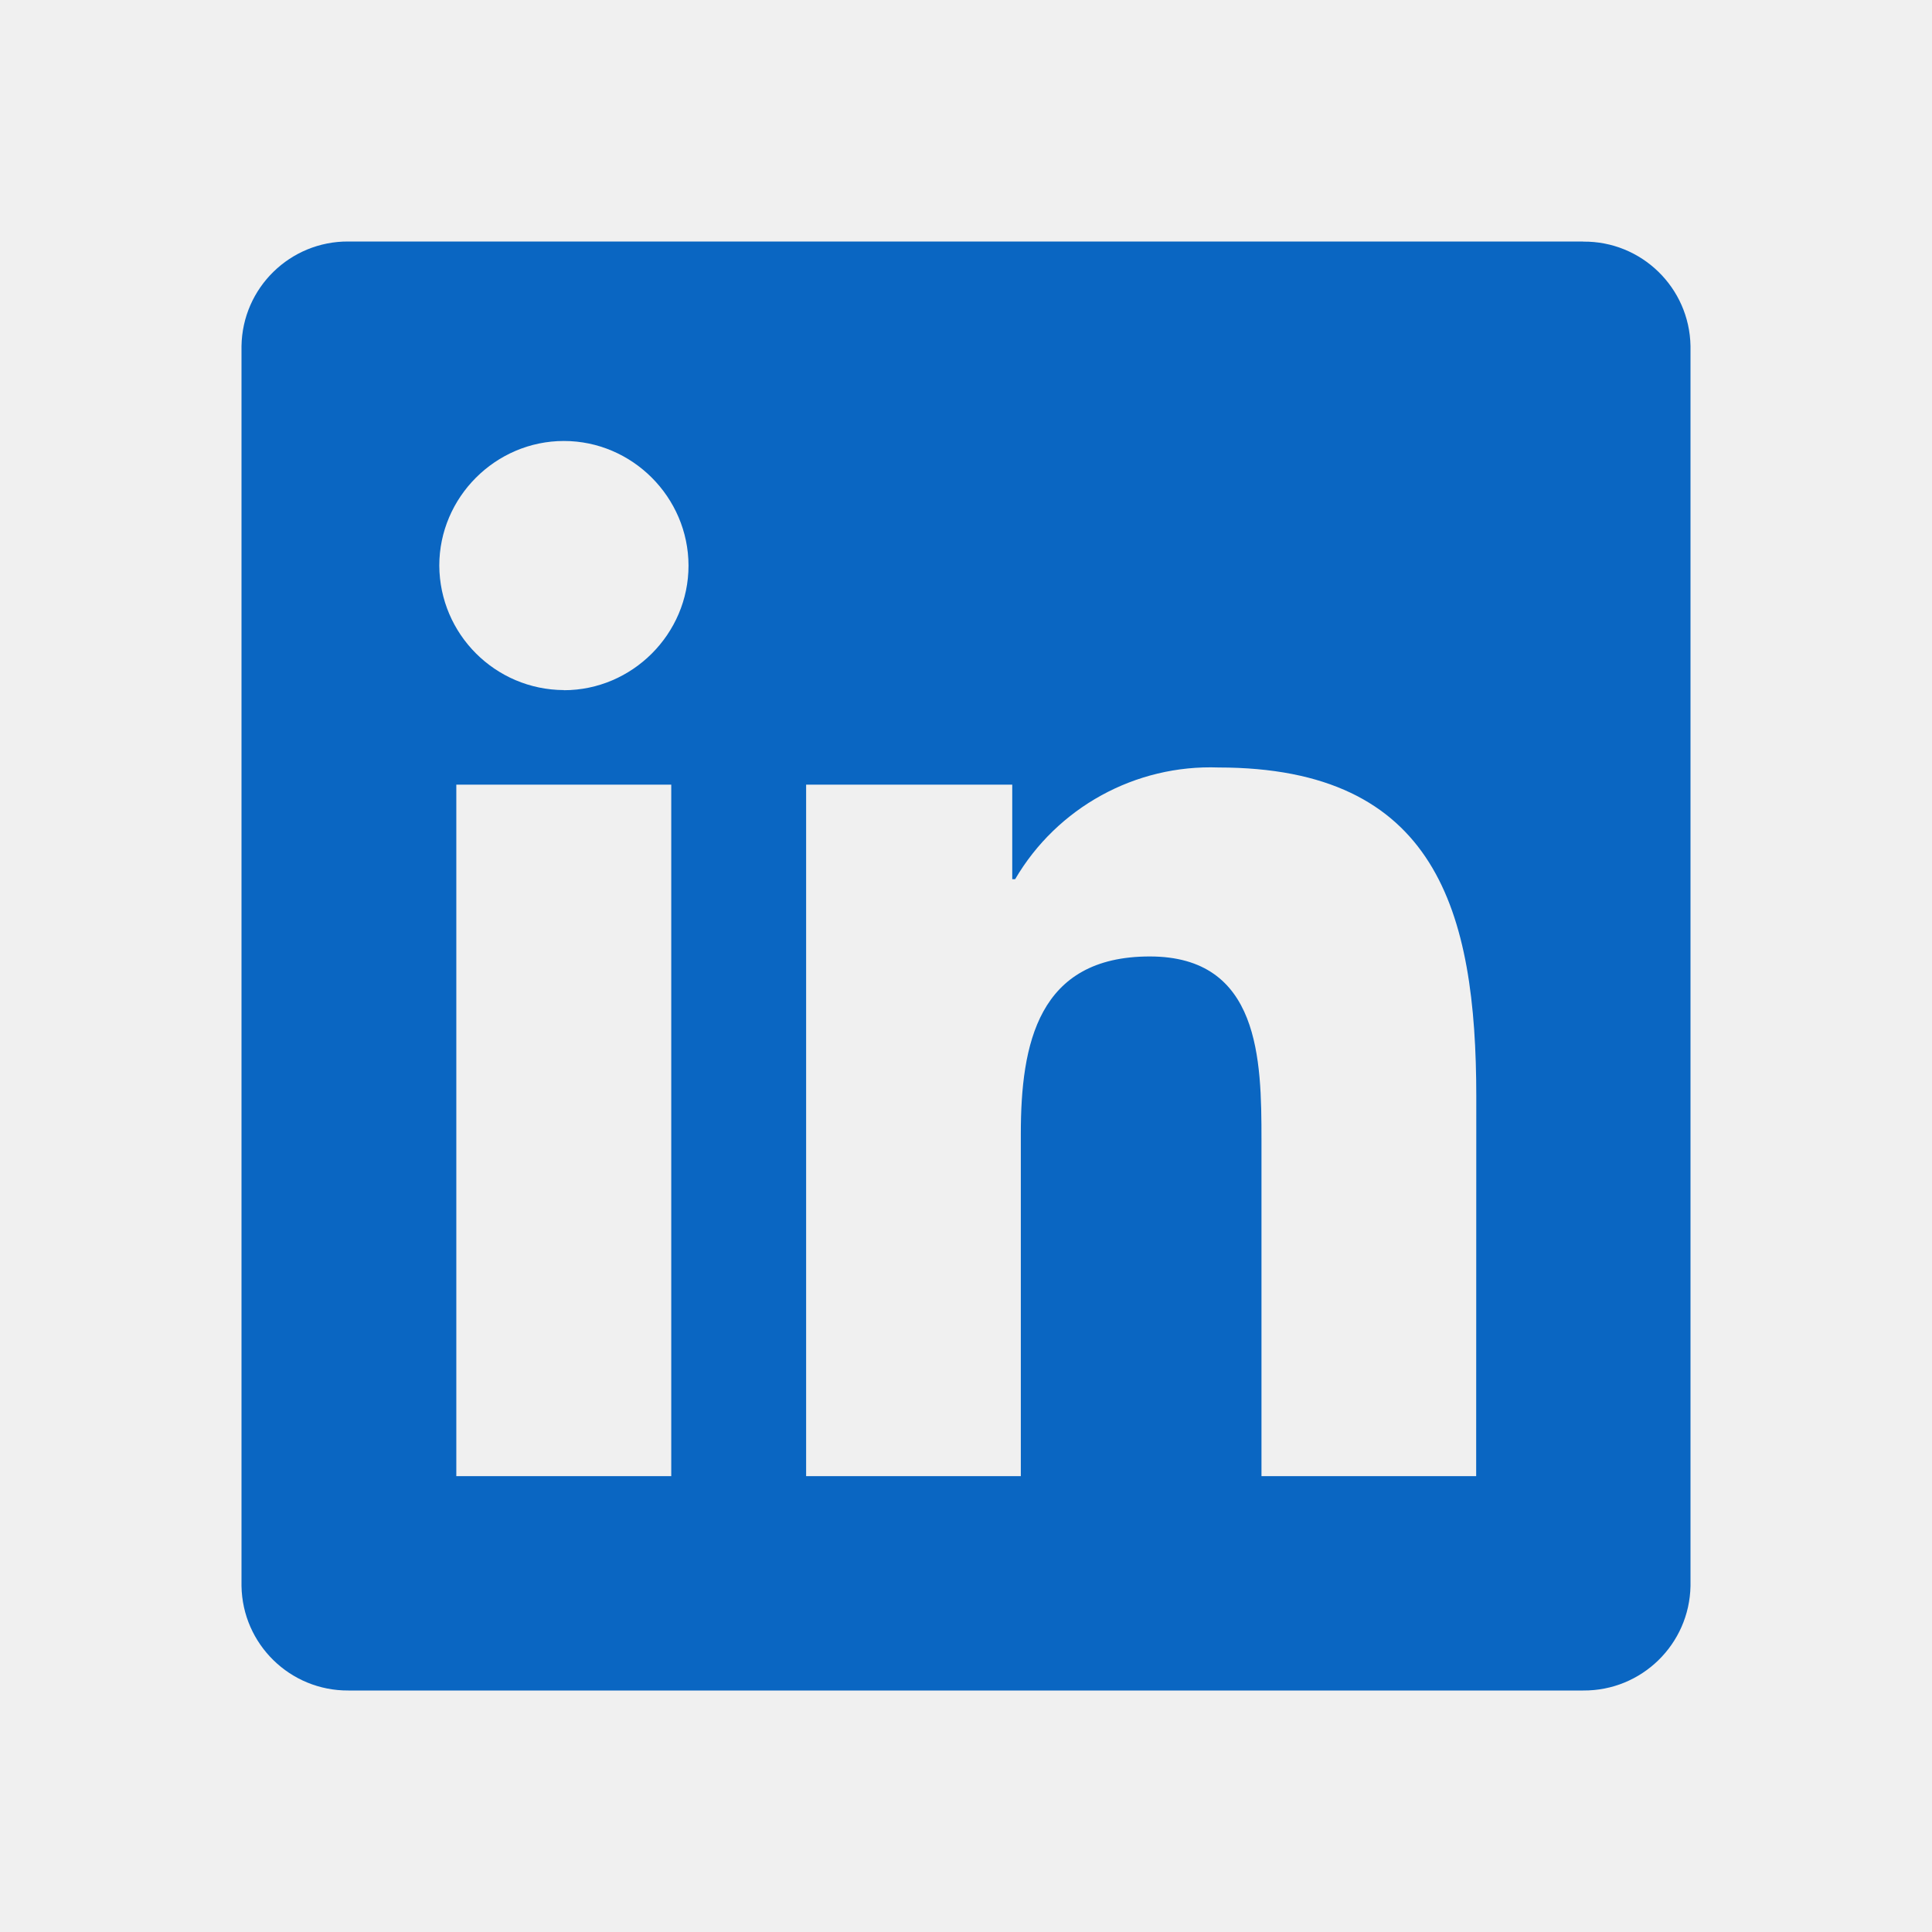
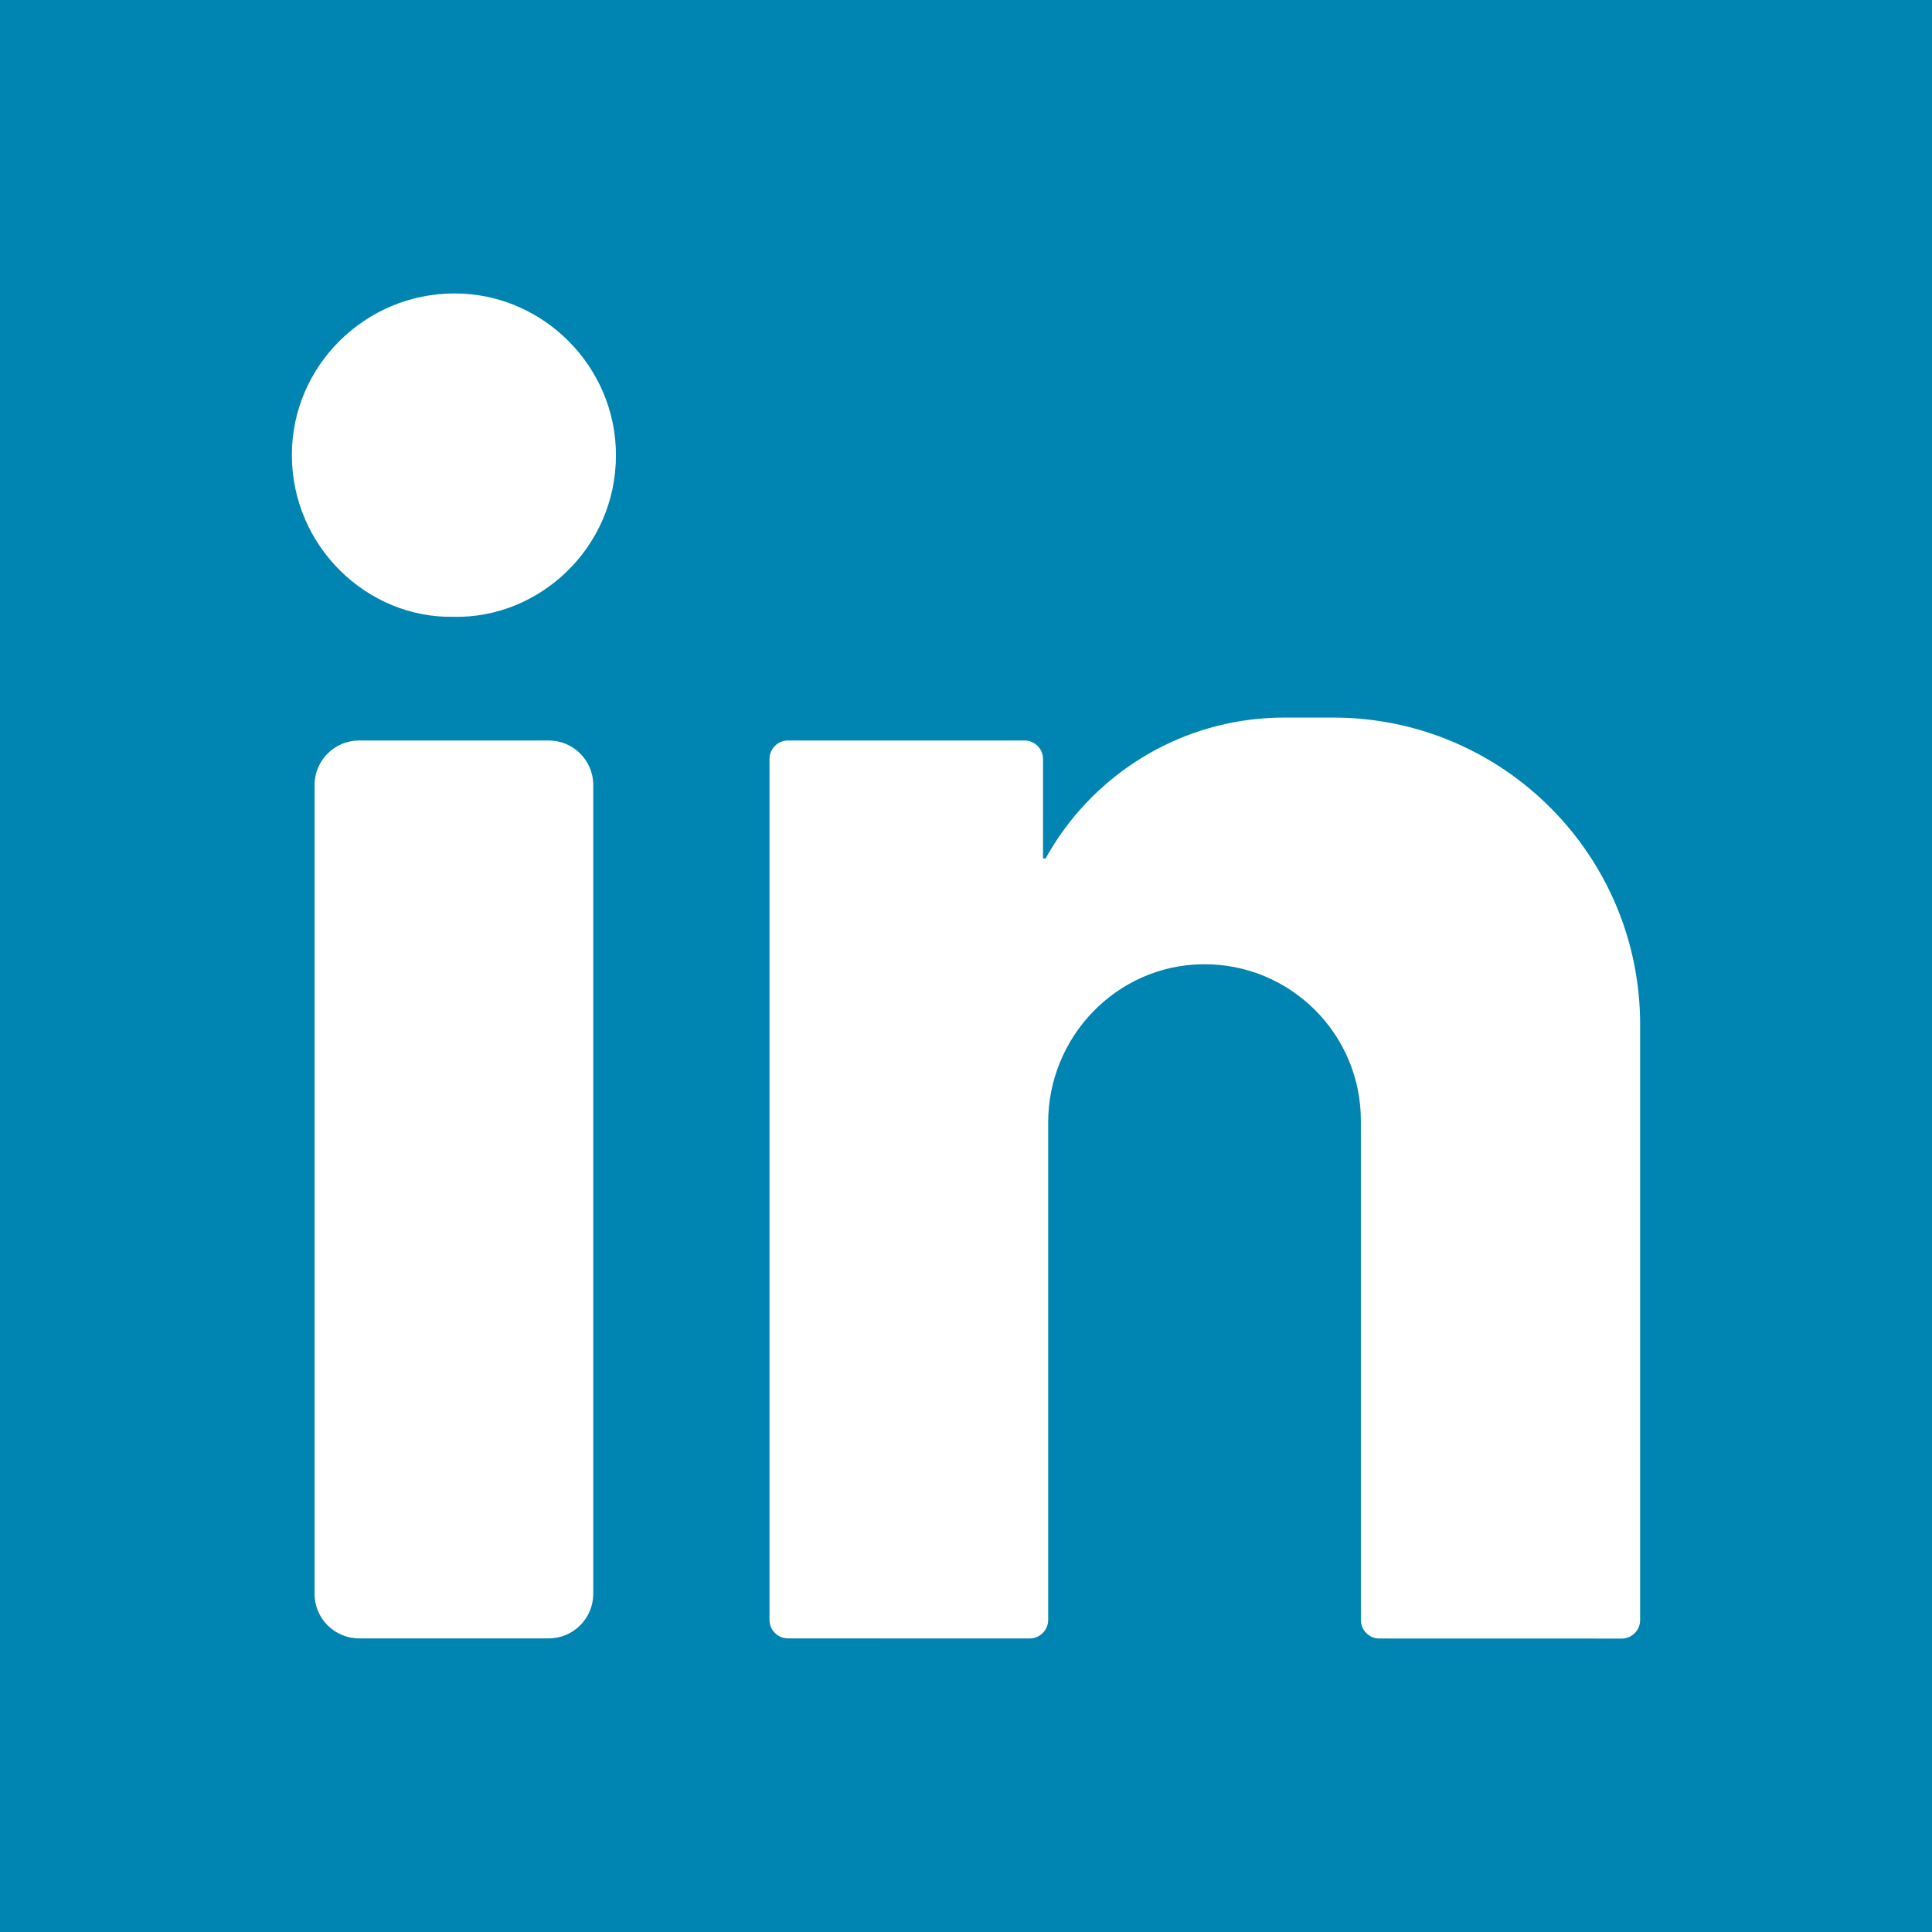
- <svg xmlns="http://www.w3.org/2000/svg" width="800px" height="800px" viewBox="0 0 16 16" fill="none">
-   <path fill="#0A66C2" d="M12.225 12.225h-1.778V9.44c0-.664-.012-1.519-.925-1.519-.926 0-1.068.724-1.068 1.47v2.834H6.676V6.498h1.707v.783h.024c.348-.594.996-.95 1.684-.925 1.802 0 2.135 1.185 2.135 2.728l-.001 3.14zM4.67 5.715a1.037 1.037 0 01-1.032-1.031c0-.566.466-1.032 1.032-1.032.566 0 1.031.466 1.032 1.032 0 .566-.466 1.032-1.032 1.032zm.889 6.51h-1.78V6.498h1.78v5.727zM13.11 2H2.885A.88.88 0 002 2.866v10.268a.88.88 0 00.885.866h10.226a.882.882 0 00.889-.866V2.865a.88.88 0 00-.889-.864z" />
+ <svg xmlns="http://www.w3.org/2000/svg" version="1.1" id="Capa_1" viewBox="0 0 455.731 455.731" xml:space="preserve">
+   <g>
+     <rect x="0" y="0" style="fill:#0084B1;" width="455.731" height="455.731" />
+     <g>
+       <path style="fill:#FFFFFF;" d="M107.255,69.215c20.873,0.017,38.088,17.257,38.043,38.234c-0.05,21.965-18.278,38.52-38.3,38.043    c-20.308,0.411-38.155-16.551-38.151-38.188C68.847,86.319,86.129,69.199,107.255,69.215z" />
+       <path style="fill:#FFFFFF;" d="M129.431,386.471H84.71c-5.804,0-10.509-4.705-10.509-10.509V185.18    c0-5.804,4.705-10.509,10.509-10.509h44.721c5.804,0,10.509,4.705,10.509,10.509v190.783    C139.939,381.766,135.235,386.471,129.431,386.471z" />
+       <path style="fill:#FFFFFF;" d="M386.884,241.682c0-39.996-32.423-72.42-72.42-72.42h-11.47c-21.882,0-41.214,10.918-52.842,27.606    c-1.268,1.819-2.442,3.708-3.52,5.658c-0.373-0.056-0.594-0.085-0.599-0.075v-23.418c0-2.409-1.953-4.363-4.363-4.363h-55.795    c-2.409,0-4.363,1.953-4.363,4.363V382.11c0,2.409,1.952,4.362,4.361,4.363l57.011,0.014c2.41,0.001,4.364-1.953,4.364-4.363    V264.801c0-20.28,16.175-37.119,36.454-37.348c10.352-0.117,19.737,4.031,26.501,10.799c6.675,6.671,10.802,15.895,10.802,26.079    v117.808c0,2.409,1.953,4.362,4.361,4.363l57.152,0.014c2.41,0.001,4.364-1.953,4.364-4.363V241.682z" />
+     </g>
+   </g>
</svg>
